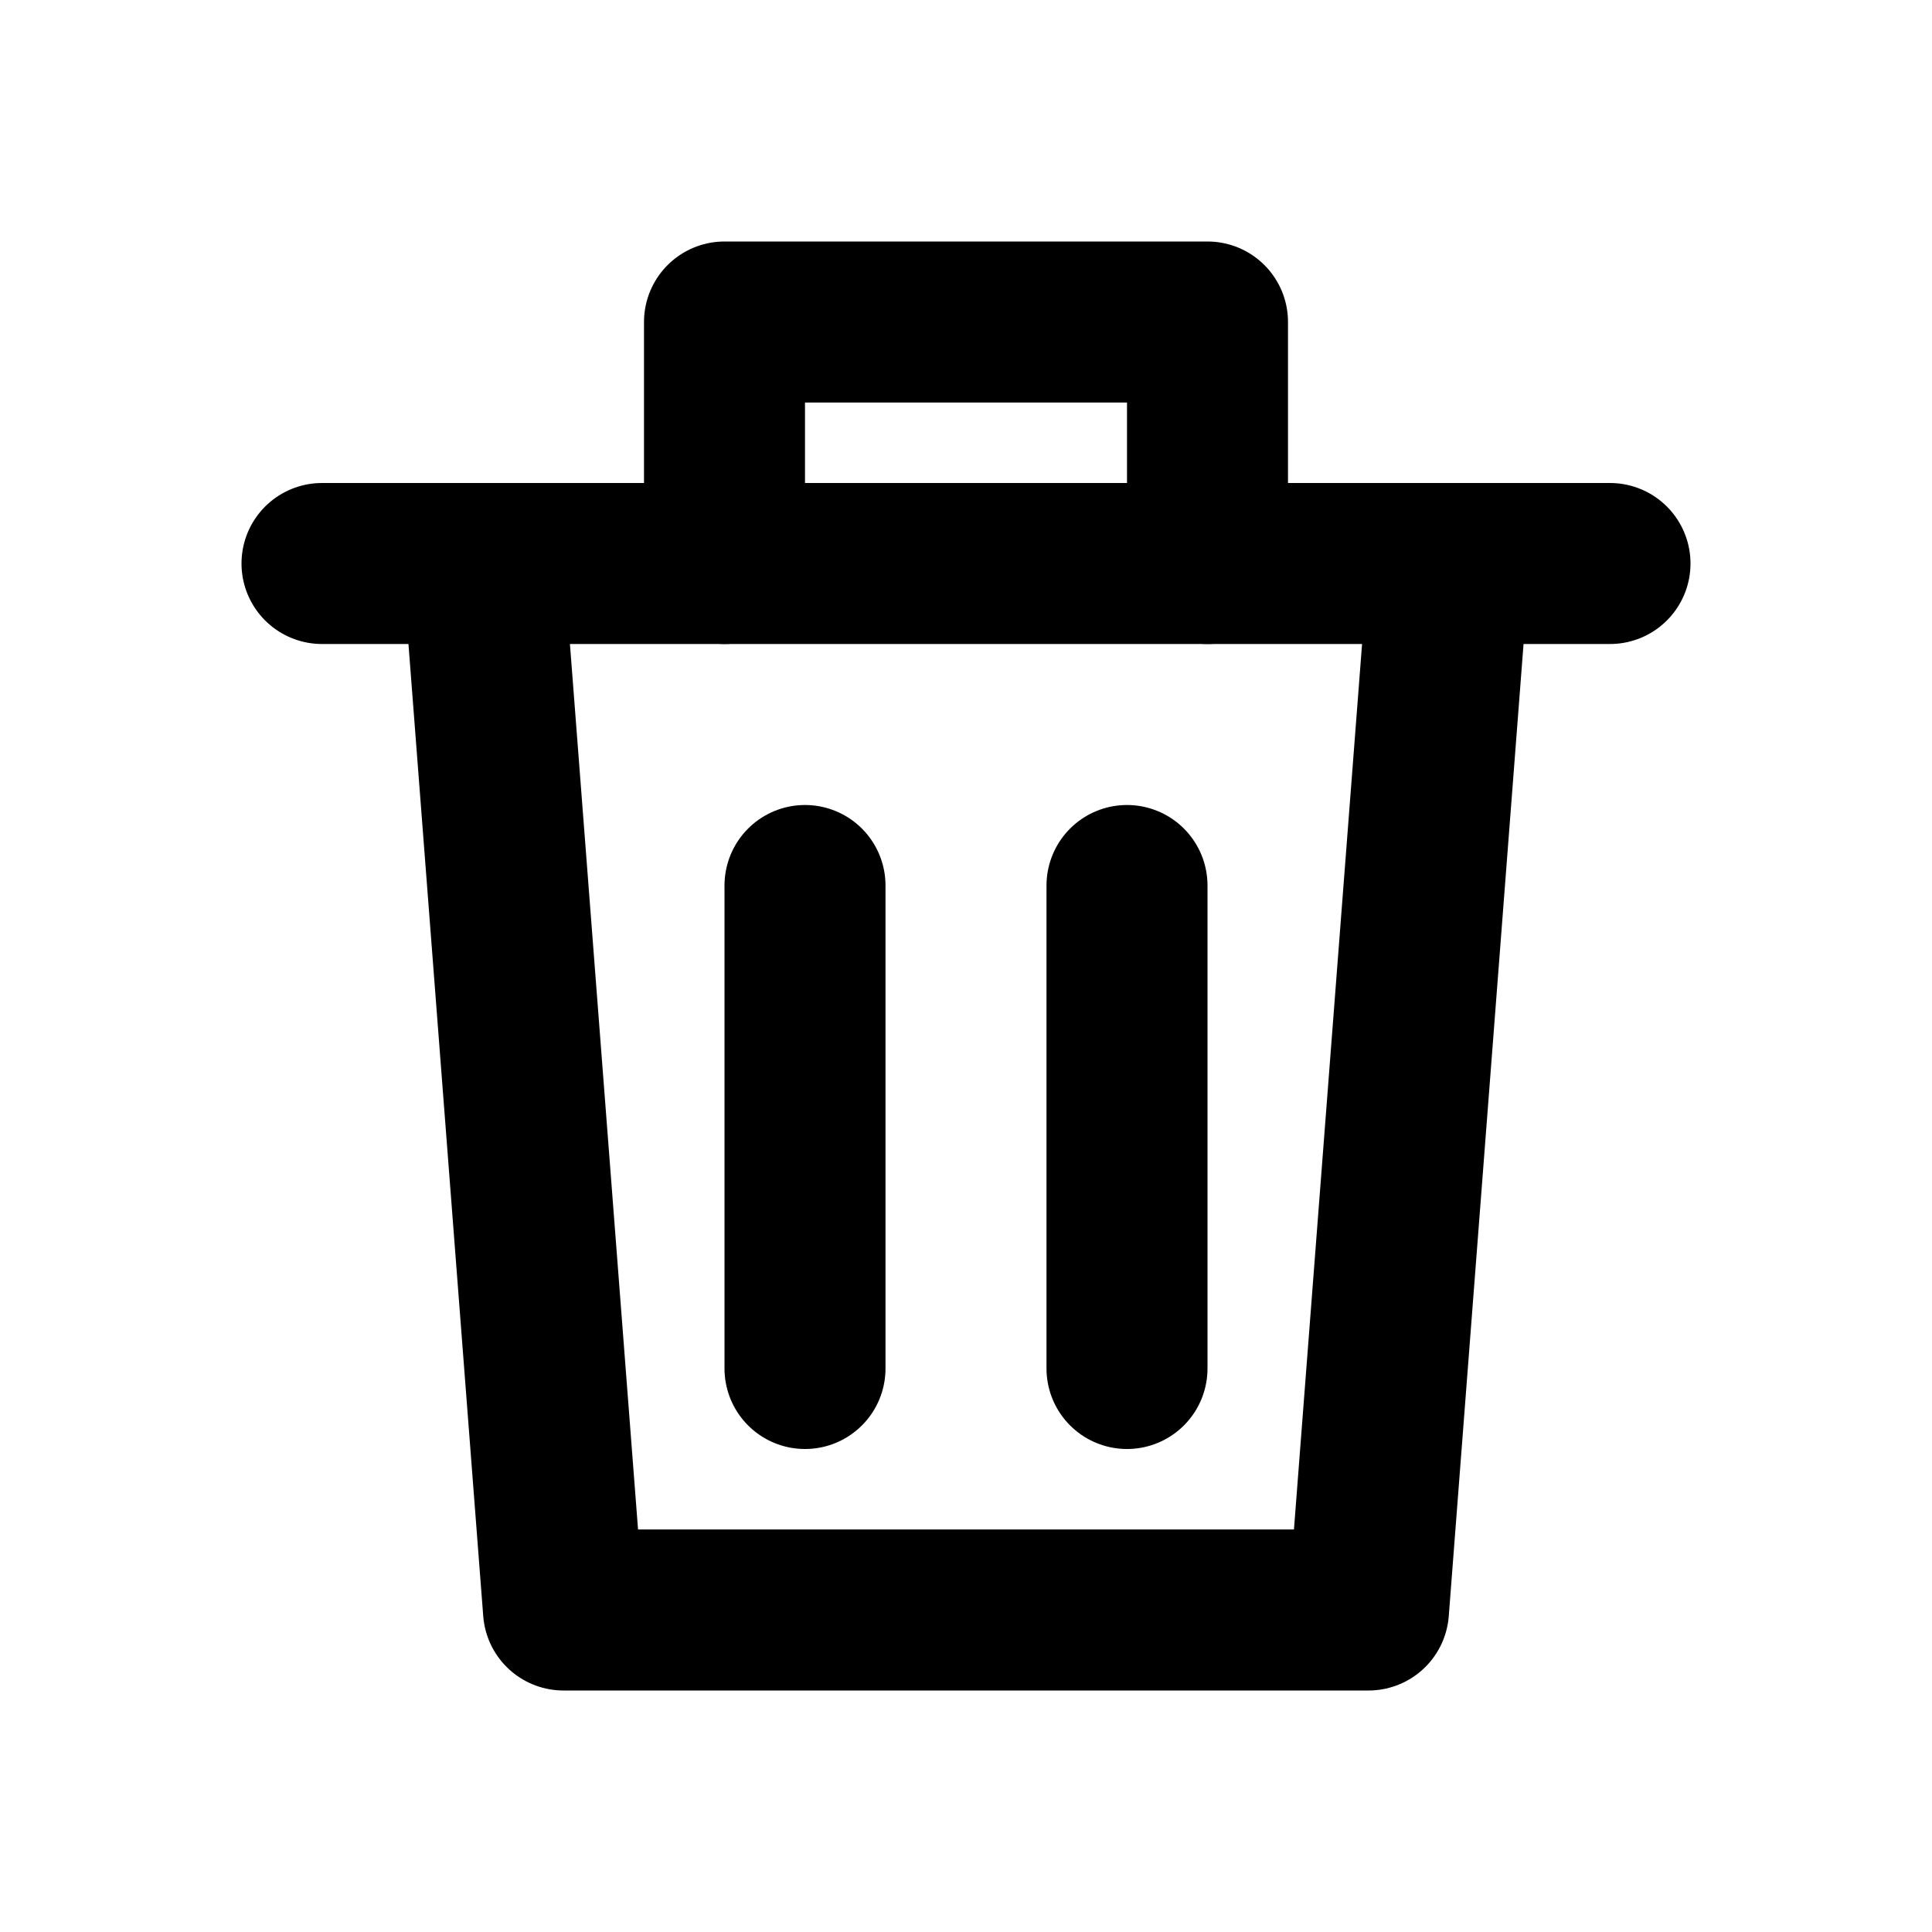
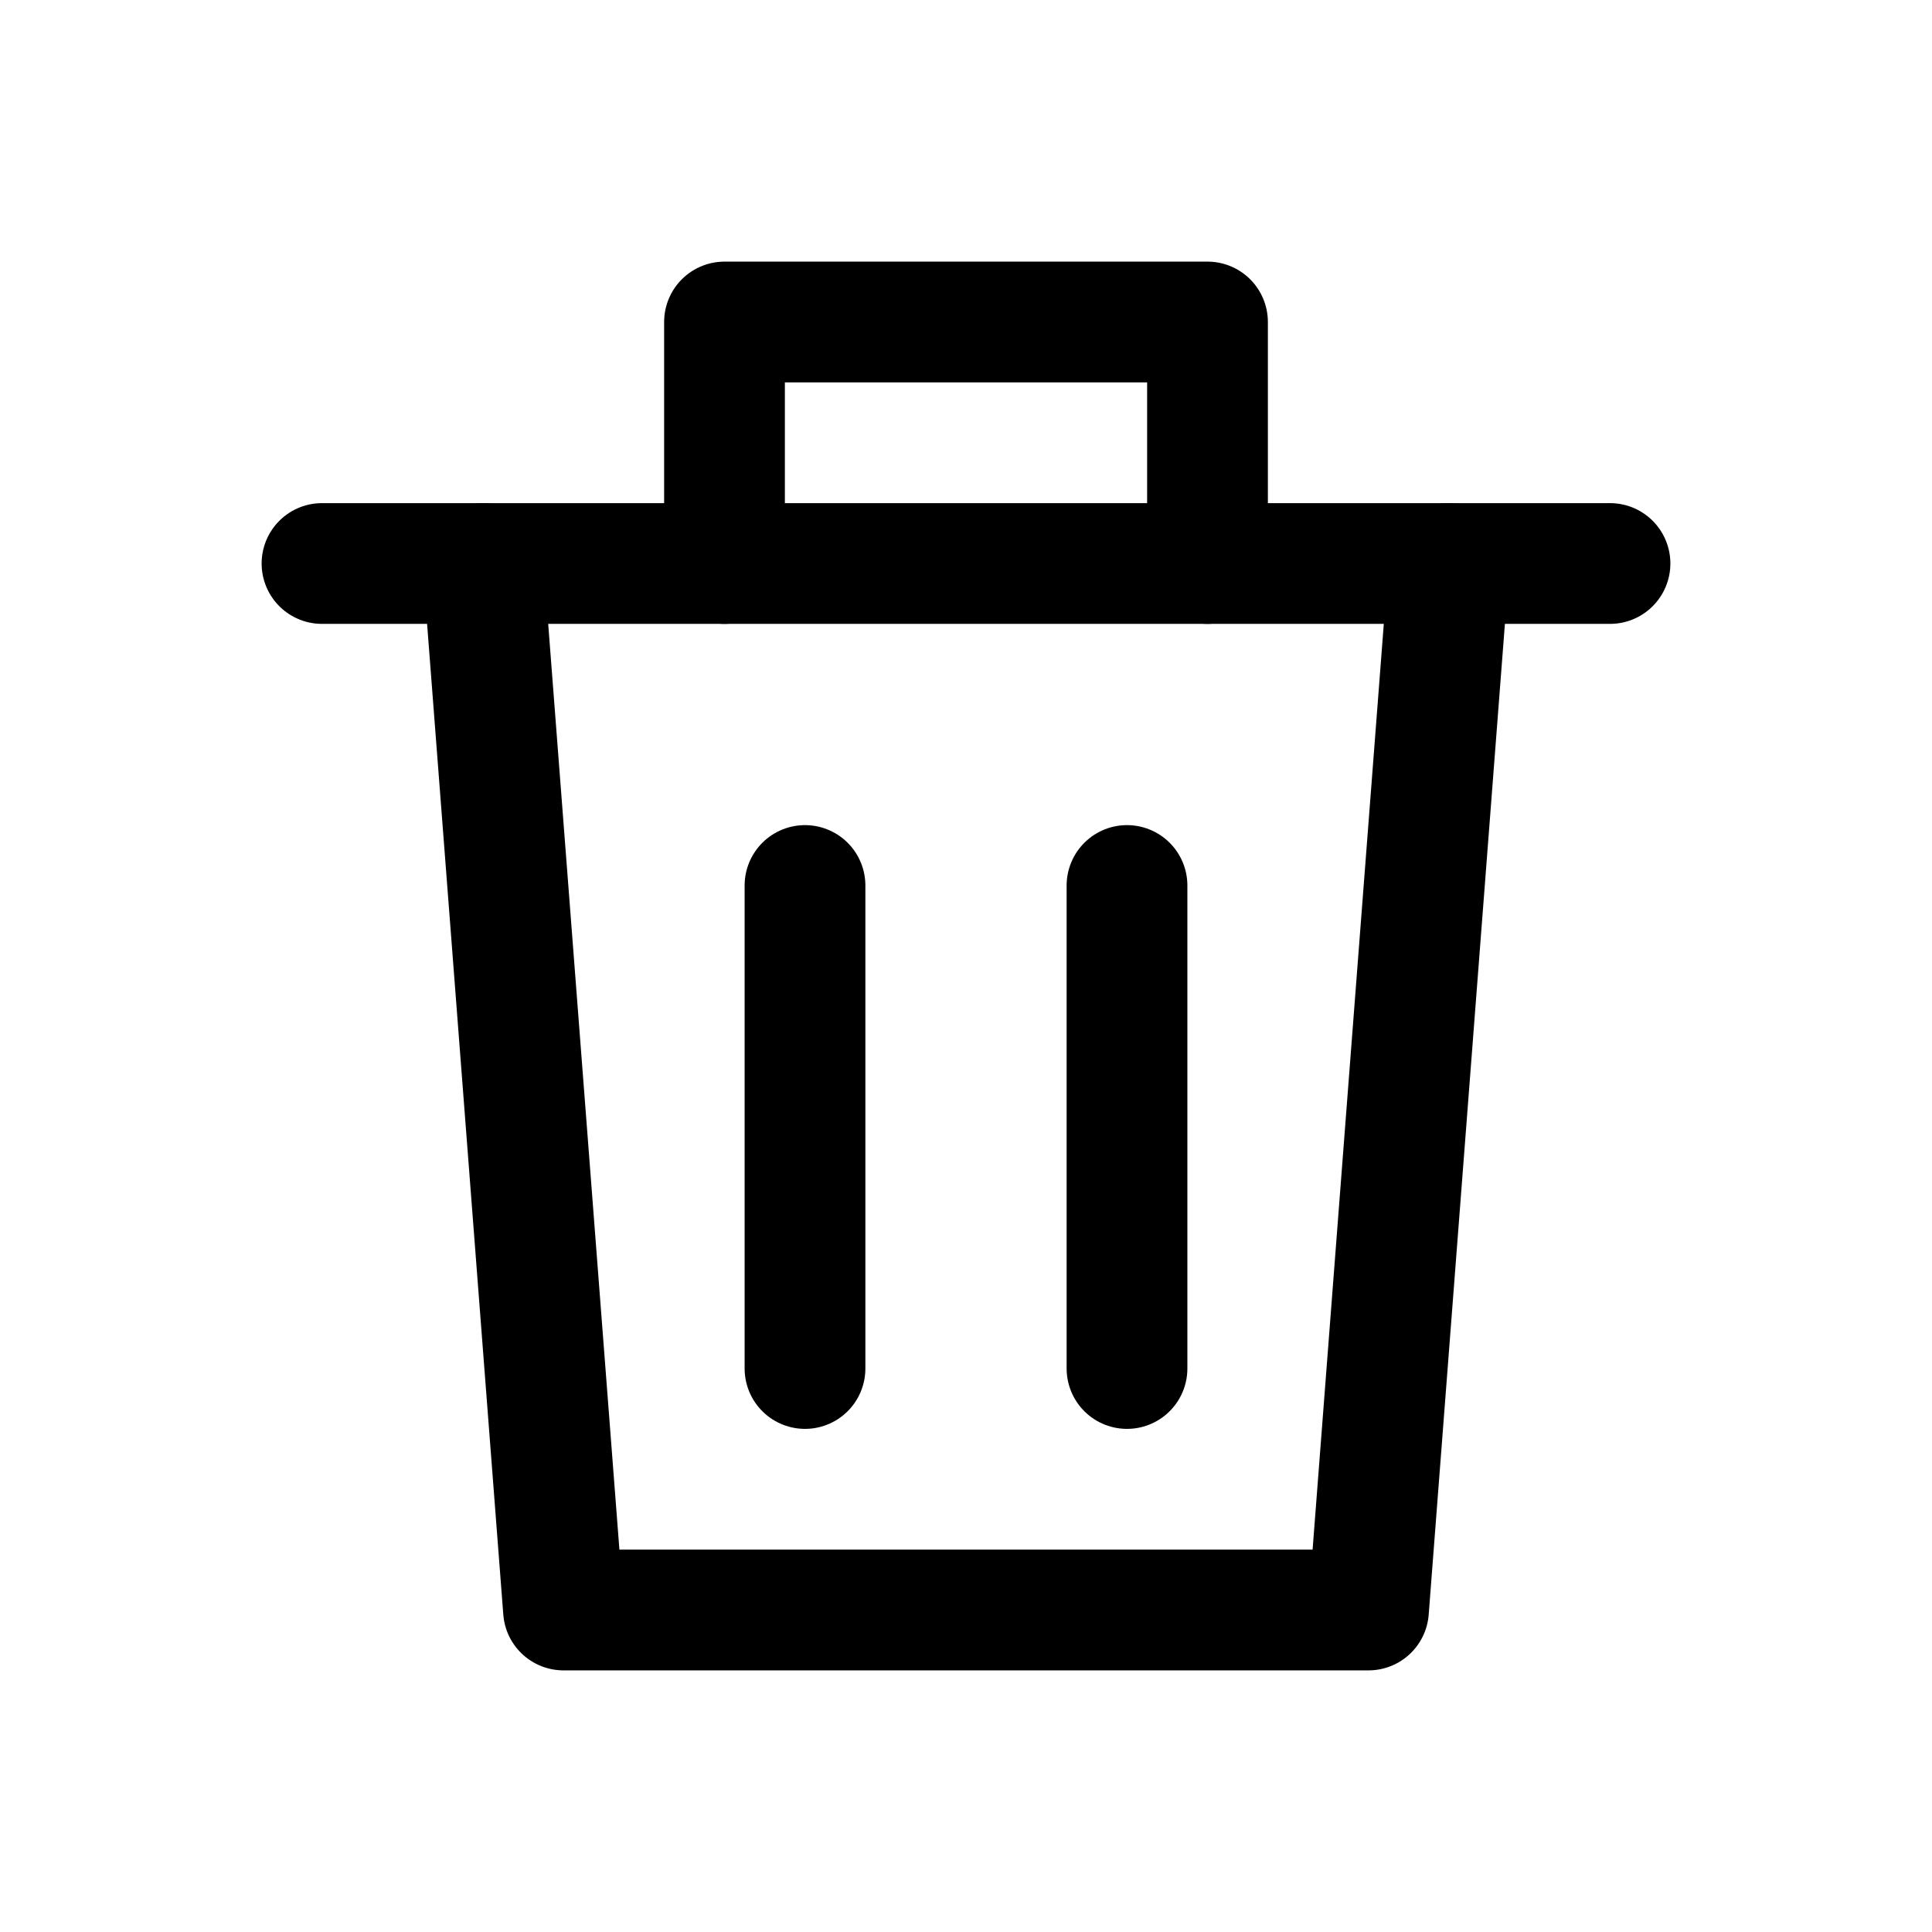
- <svg xmlns="http://www.w3.org/2000/svg" viewBox="0 0 24 24" fill="none" stroke="currentColor" stroke-width="2" stroke-linecap="round" stroke-linejoin="round">
+ <svg xmlns="http://www.w3.org/2000/svg" viewBox="0 0 24 24" fill="none" stroke="currentColor" stroke-width="1.5" stroke-linecap="round" stroke-linejoin="round">
  <path d="M4 7h16" />
  <path d="M10 11v6" />
  <path d="M14 11v6" />
  <path d="M6 7l1 13h10l1-13" />
  <path d="M9 7V4h6v3" />
</svg>
